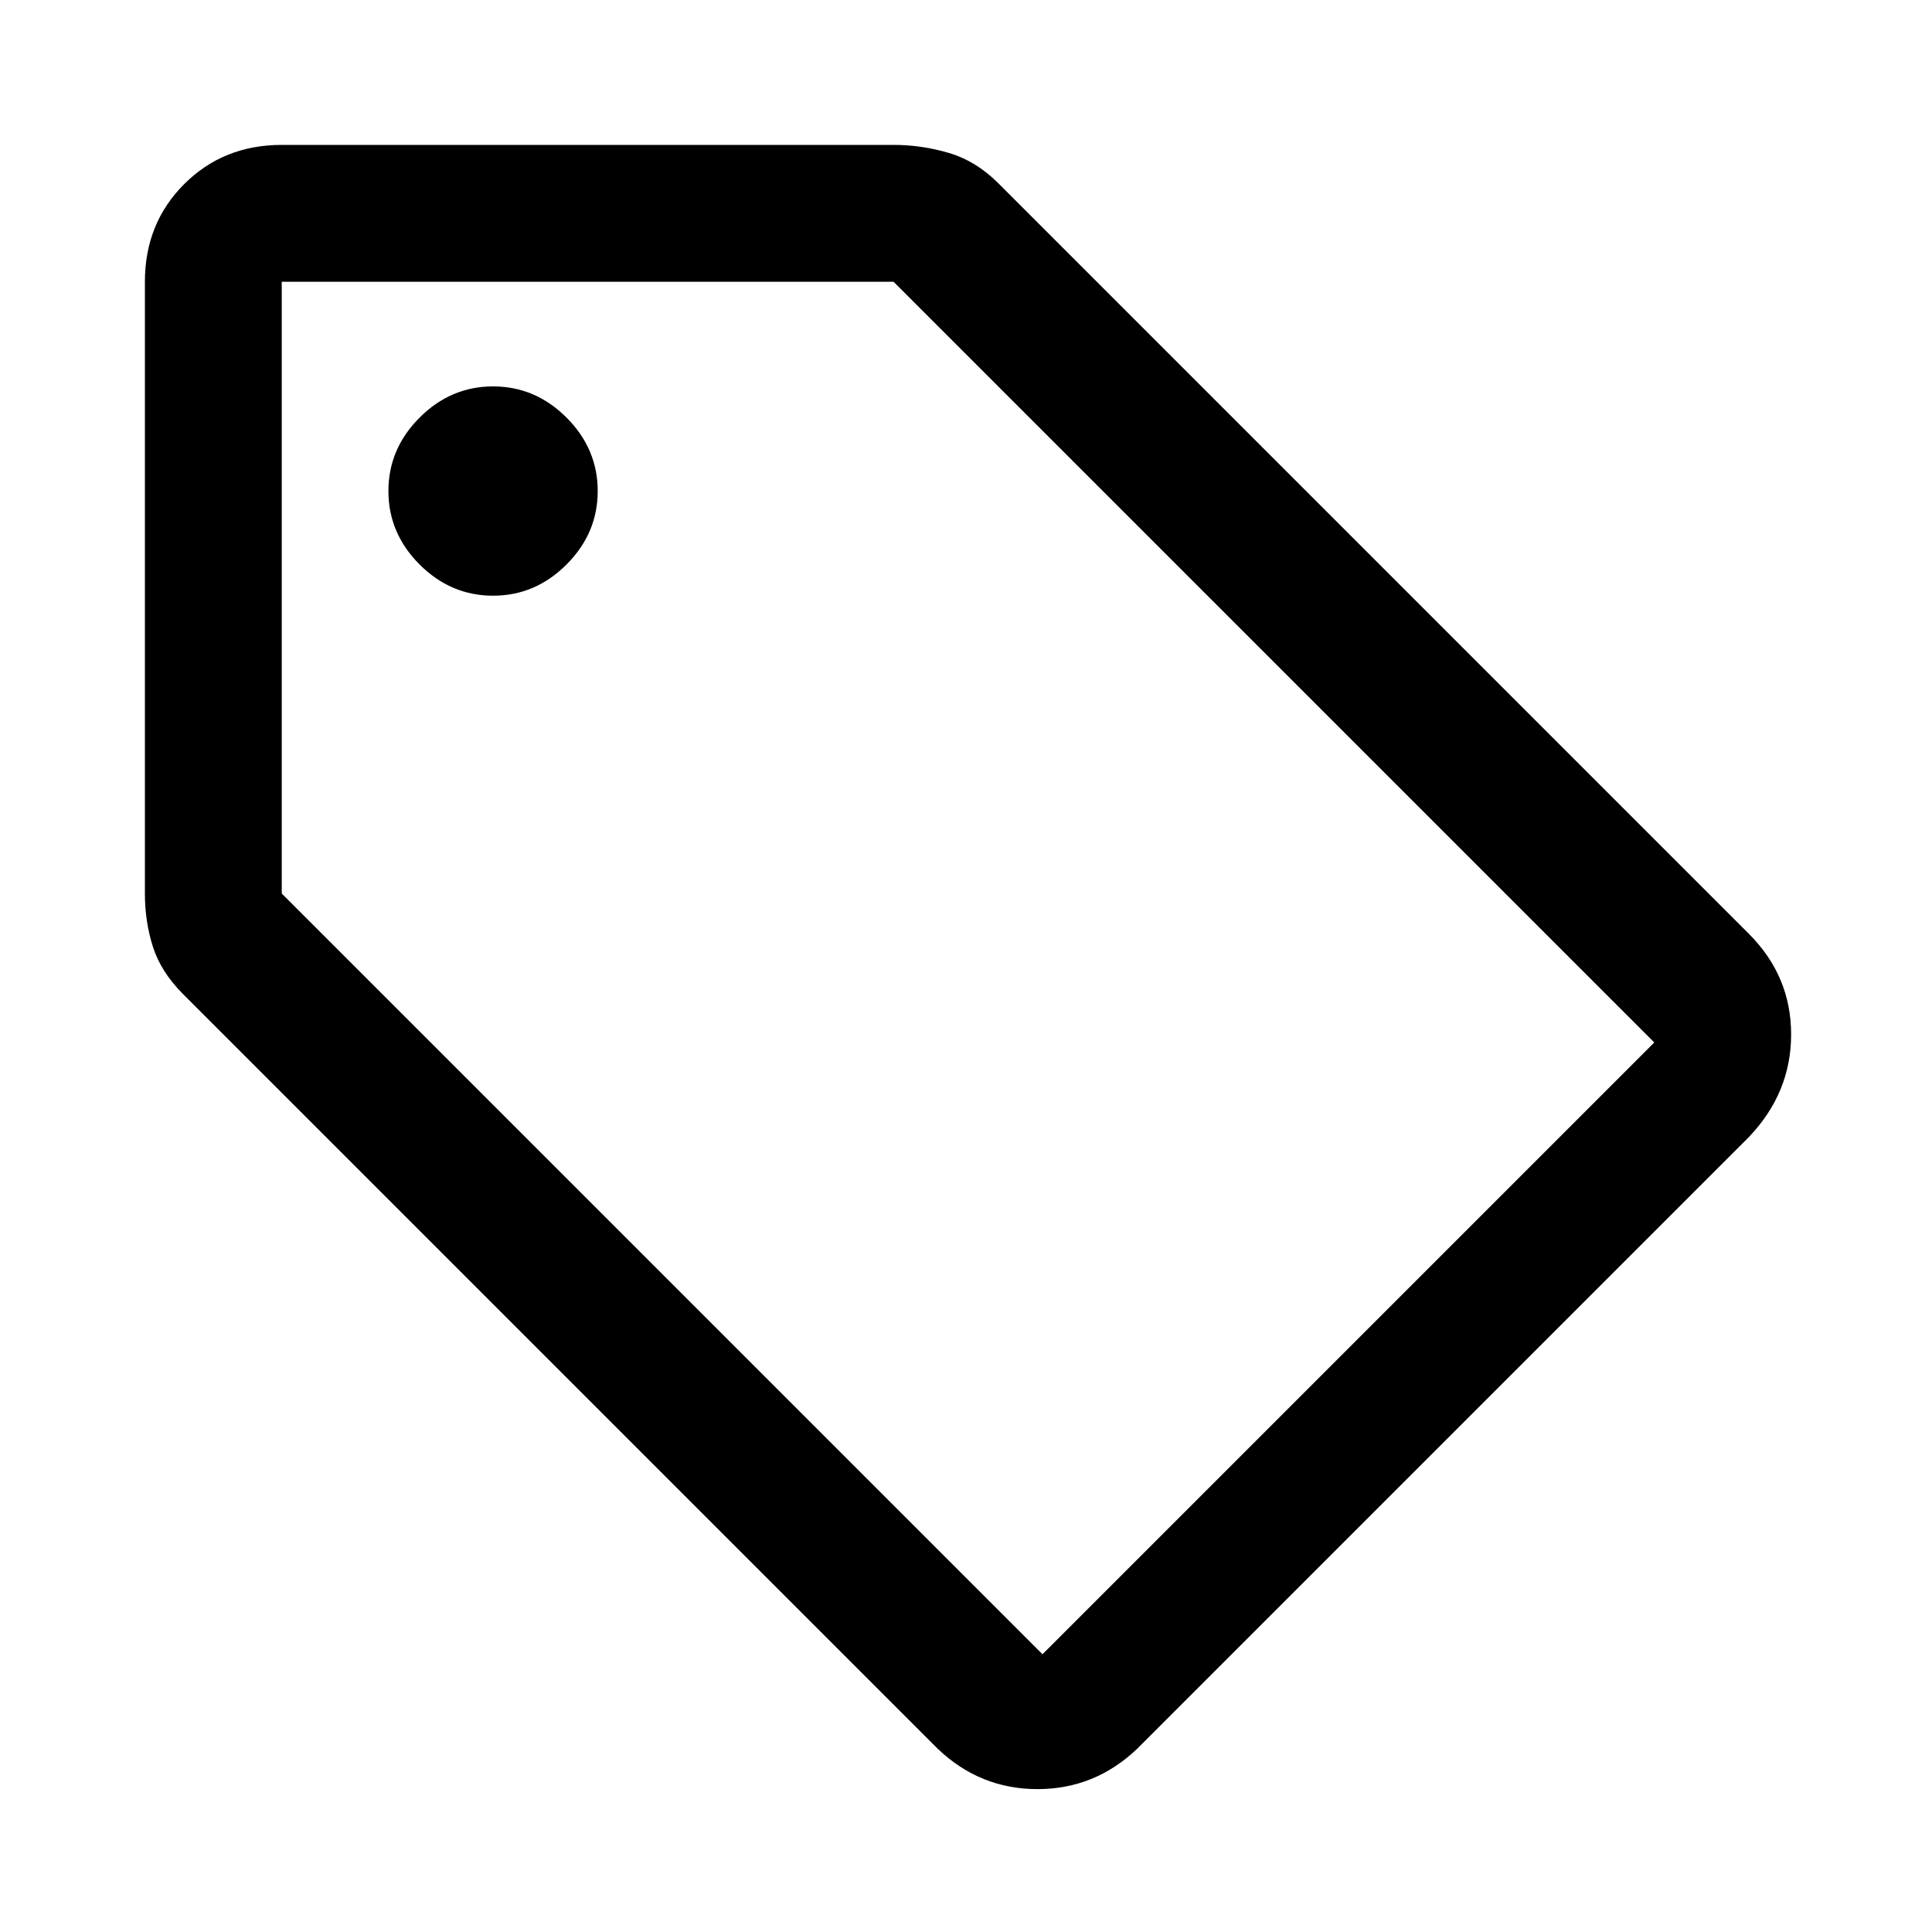
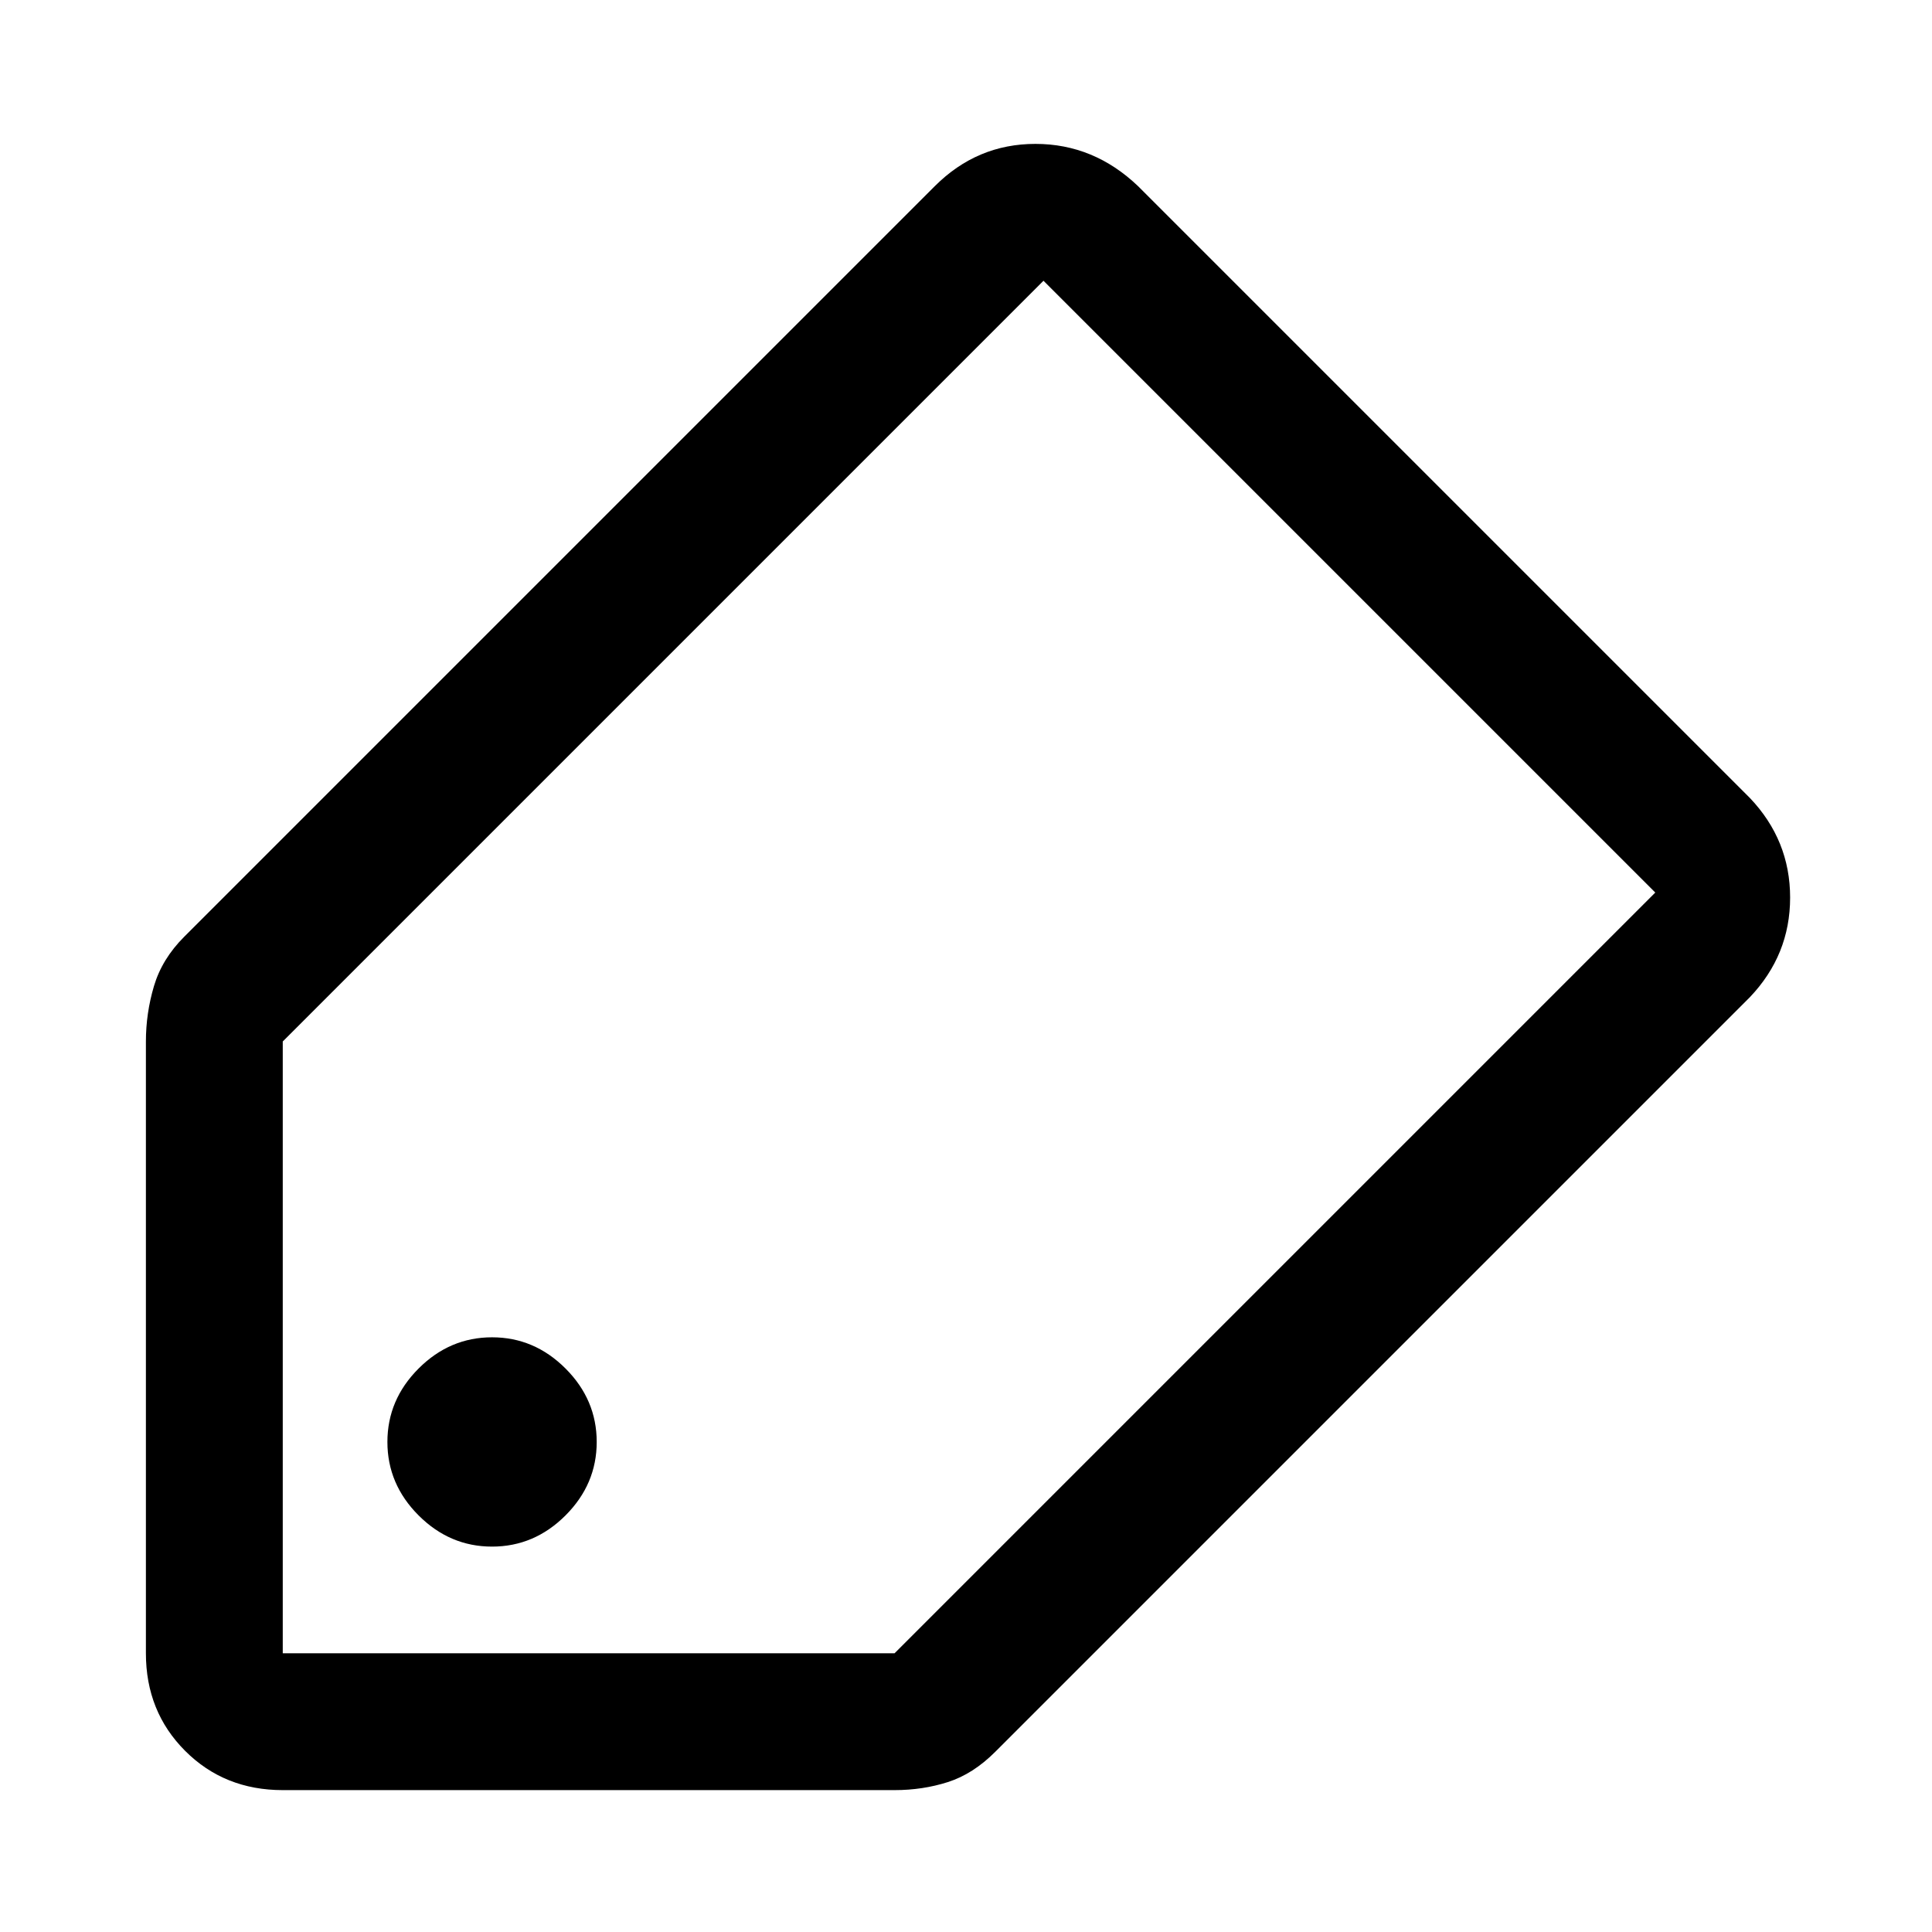
- <svg xmlns="http://www.w3.org/2000/svg" height="48" width="48">
-   <path d="M28.25 43.45q-1.05 1-2.475 1t-2.475-1L4.55 24.7q-.55-.55-.75-1.175-.2-.625-.2-1.325V7q0-1.45.975-2.425Q5.55 3.6 7 3.6h15.2q.7 0 1.375.2t1.225.75L43.45 23.2q1.05 1.05 1.05 2.5t-1.05 2.55ZM25.9 41.1l15.2-15.2L22.2 7H7v15.2ZM12.25 14.8q1.05 0 1.825-.775.775-.775.775-1.825 0-1.05-.775-1.825Q13.3 9.6 12.25 9.6q-1.05 0-1.825.775-.775.775-.775 1.825 0 1.05.775 1.825.775.775 1.825.775ZM7 7Z" />
+ <svg xmlns="http://www.w3.org/2000/svg" id="eT3k1VH0u5Z1" viewBox="0 0 48 48" shape-rendering="geometricPrecision" text-rendering="geometricPrecision">
+   <path d="M28.25,43.45q-1.05,1-2.475,1t-2.475-1L4.55,24.7Q4,24.15,3.8,23.525t-.2-1.325L3.6,7q0-1.45.975-2.425t2.425-.975h15.2q.7,0,1.375.2t1.225.75L43.45,23.2q1.05,1.05,1.05,2.5t-1.05,2.55ZM25.9,41.1L41.1,25.9L22.2,7L7,7v15.2ZM12.25,14.8q1.05,0,1.825-.775t.775-1.825-.775-1.825-1.825-.775-1.825.775-.775,1.825.775,1.825t1.825.775ZM7,7" transform="matrix(0-1 1 0 0.025 48.075)" />
</svg>
